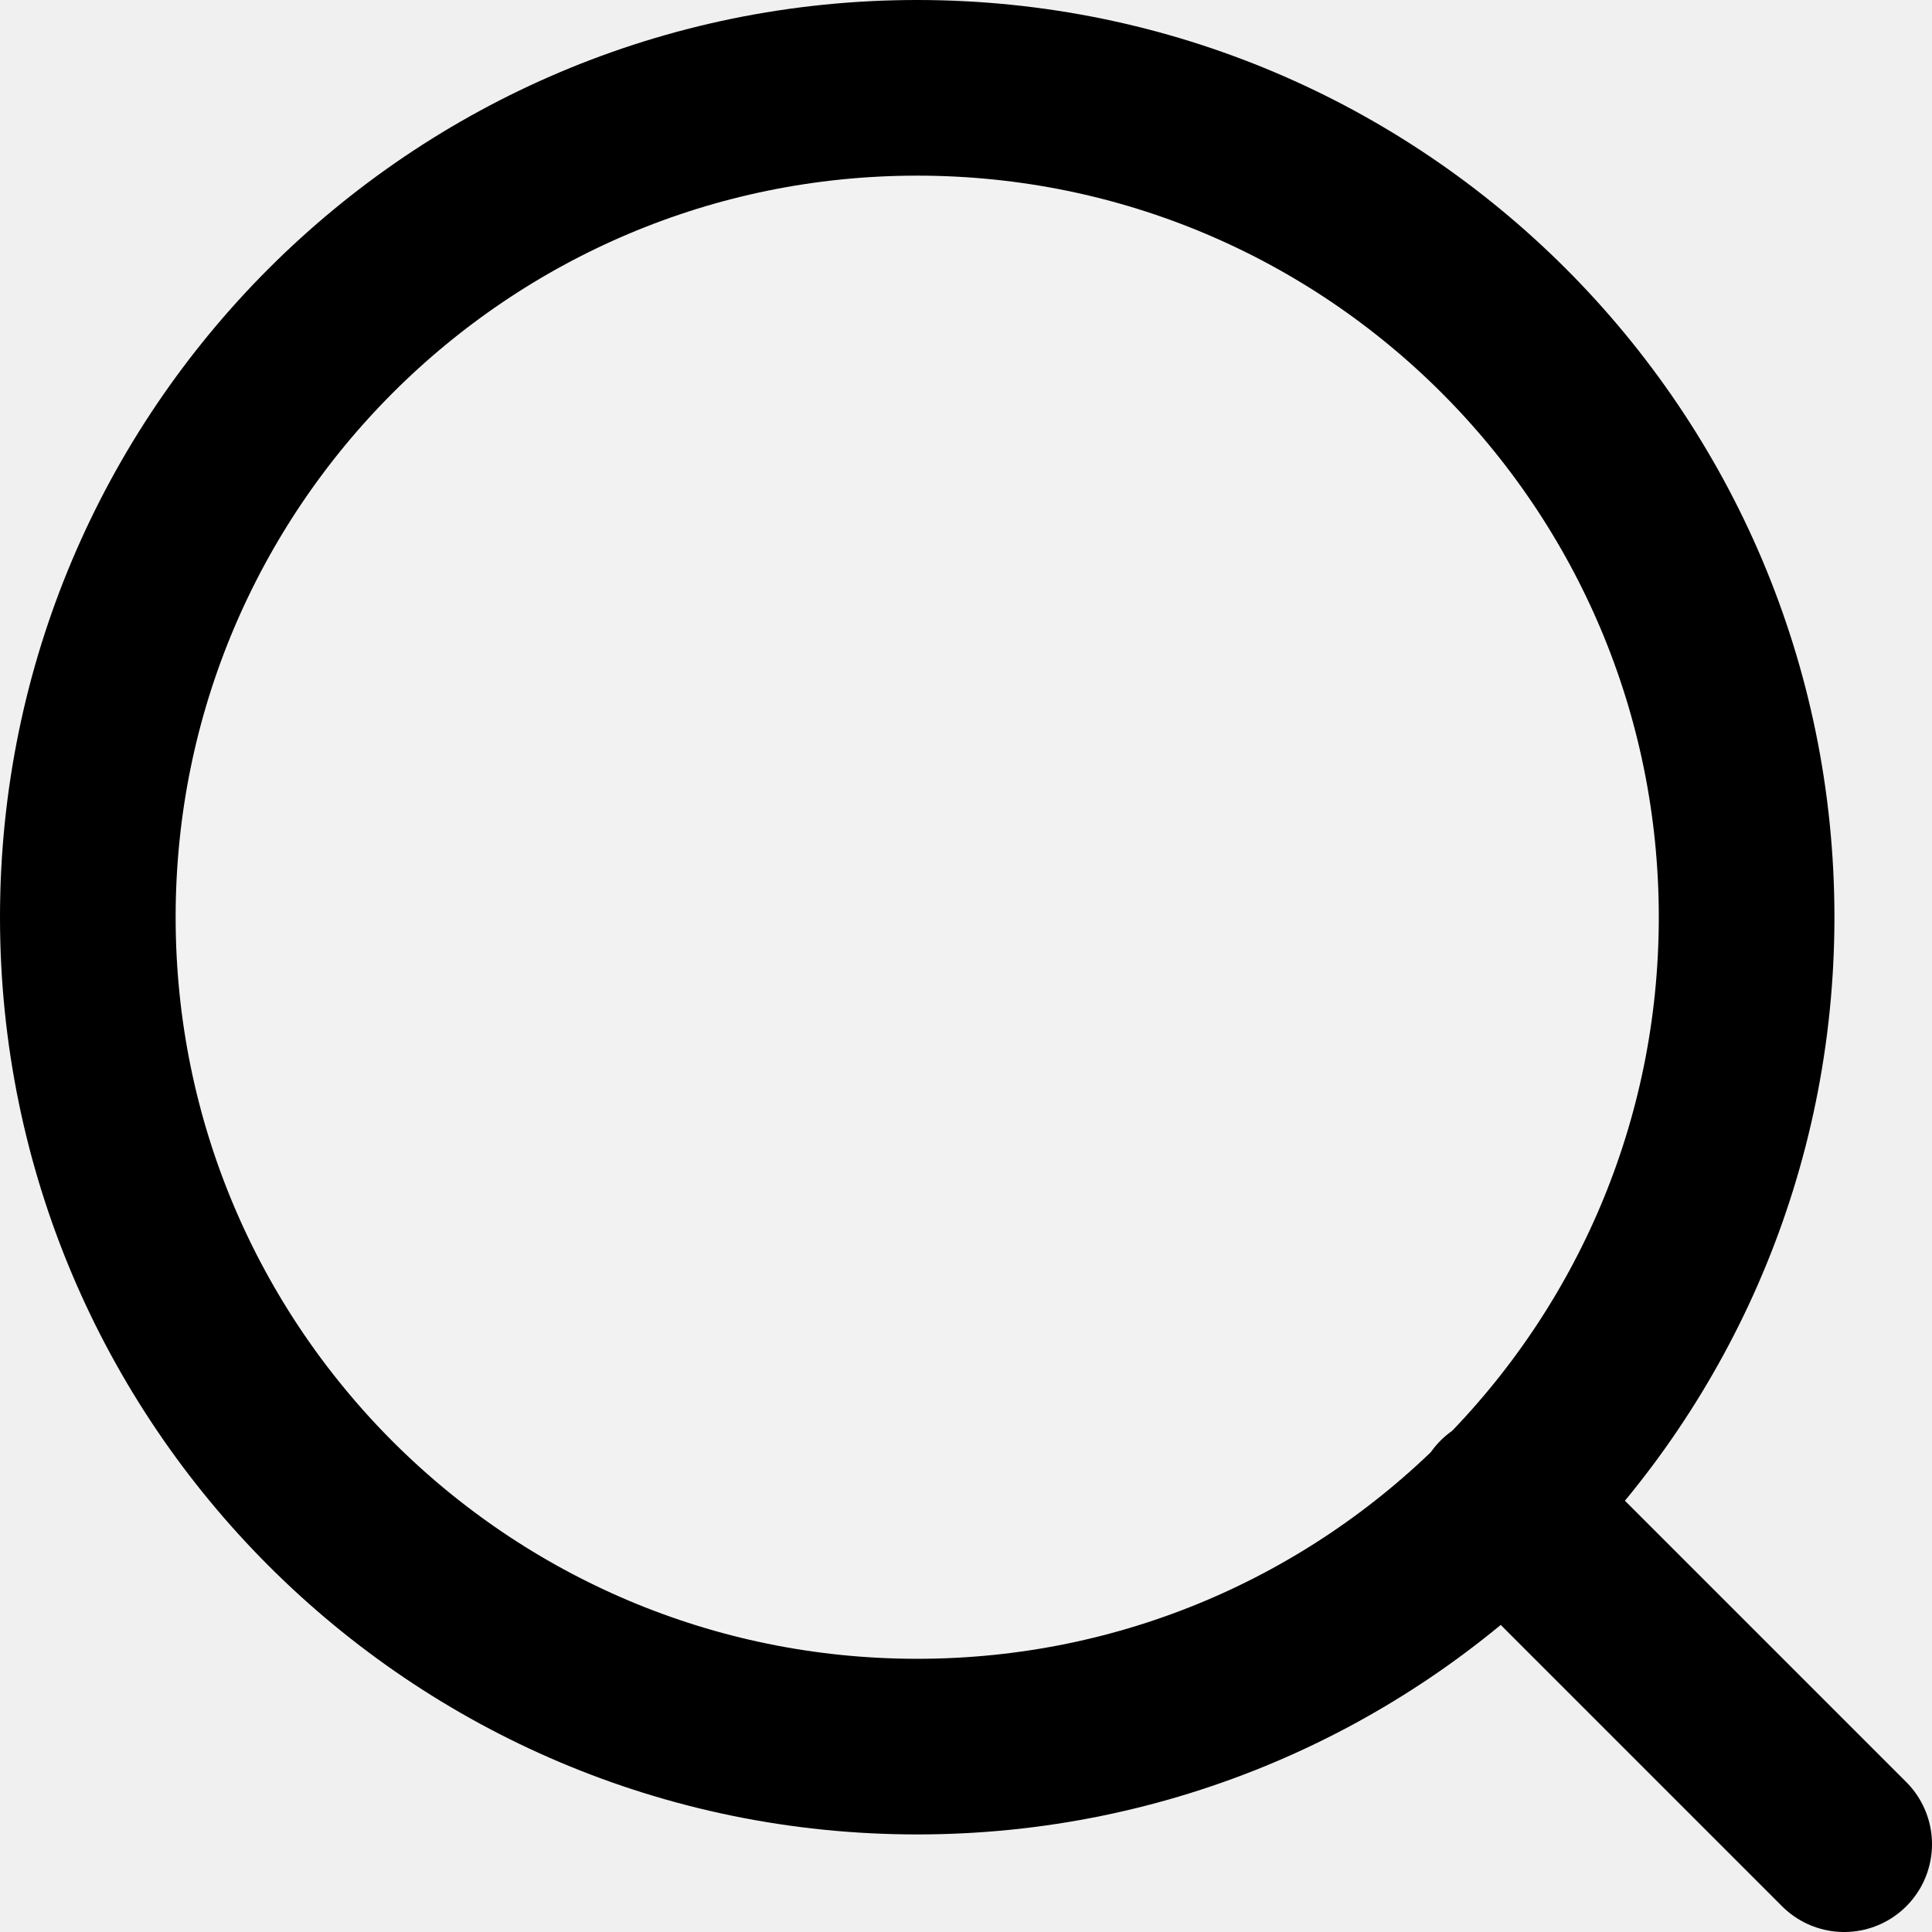
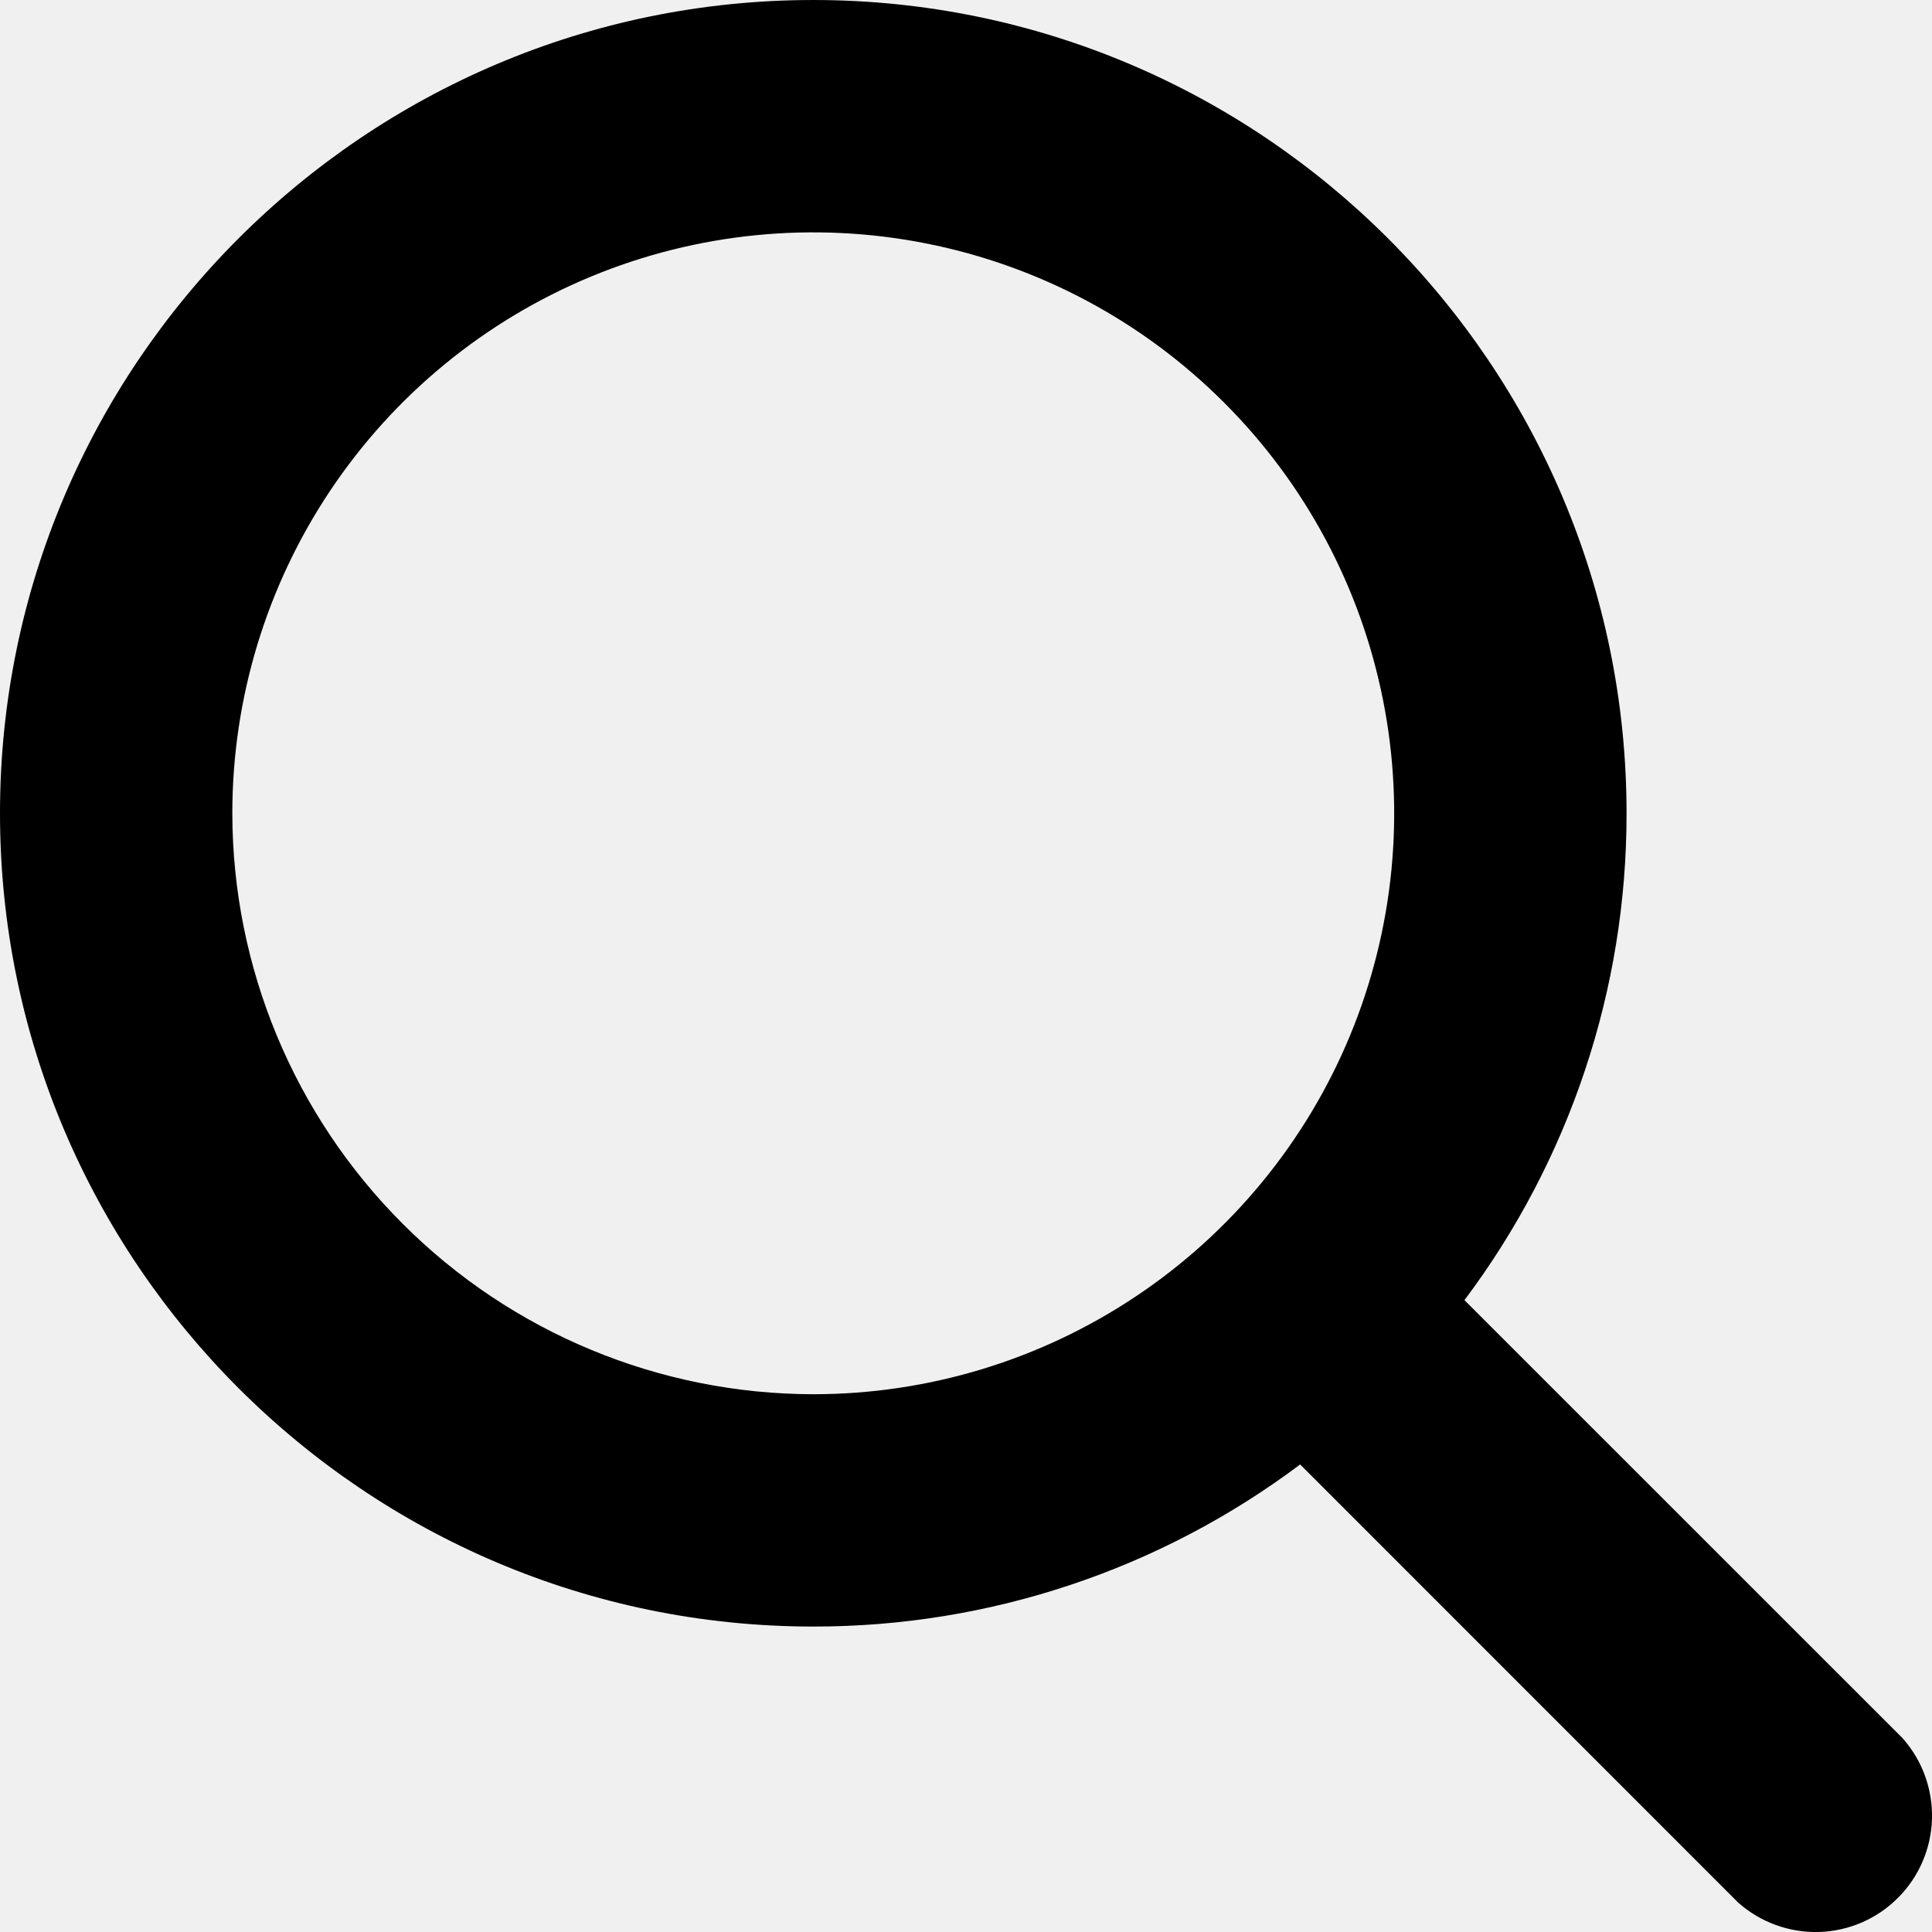
- <svg xmlns="http://www.w3.org/2000/svg" width="22" height="22" viewBox="0 0 22 22" fill="none">
-   <path opacity="0.12" d="M10.444 19.889C15.661 19.889 19.889 15.661 19.889 10.444C19.889 5.228 15.661 1 10.444 1C5.228 1 1 5.228 1 10.444C1 15.661 5.228 19.889 10.444 19.889Z" fill="white" />
-   <path d="M21 21L17.111 17.111M19.889 10.444C19.889 15.661 15.661 19.889 10.444 19.889C5.228 19.889 1 15.661 1 10.444C1 5.228 5.228 1 10.444 1C15.661 1 19.889 5.228 19.889 10.444Z" stroke="black" stroke-width="2" stroke-linecap="round" stroke-linejoin="round" />
+ <svg xmlns="http://www.w3.org/2000/svg" width="20" height="20" viewBox="0 0 20 20" fill="none">
+   <g id="ion:search" clip-path="url(#clip0_125_475)">
+     <path id="Vector" d="M19.694 17.992L15.16 13.459C16.251 12.005 16.84 10.237 16.838 8.419C16.838 3.777 13.062 3.05176e-05 8.419 3.05176e-05C3.777 3.05176e-05 0 3.777 0 8.419C0 13.062 3.777 16.838 8.419 16.838C10.237 16.84 12.005 16.251 13.459 15.16L17.992 19.694C18.222 19.899 18.521 20.008 18.829 20C19.137 19.991 19.43 19.865 19.647 19.647C19.865 19.43 19.991 19.137 20 18.829C20.008 18.521 19.899 18.222 19.694 17.992ZM2.405 8.419C2.405 7.23 2.758 6.067 3.419 5.078C4.08 4.089 5.019 3.318 6.118 2.863C7.217 2.408 8.426 2.289 9.592 2.521C10.759 2.753 11.831 3.326 12.671 4.167C13.513 5.008 14.085 6.079 14.317 7.246C14.549 8.413 14.43 9.622 13.975 10.721C13.52 11.819 12.749 12.759 11.76 13.419C10.771 14.08 9.609 14.433 8.419 14.433C6.825 14.431 5.296 13.797 4.169 12.669C3.042 11.542 2.407 10.014 2.405 8.419Z" fill="black" />
+   </g>
+   <defs>
+     <clipPath id="clip0_125_475">
+       <rect width="20" height="20" fill="white" />
+     </clipPath>
+   </defs>
</svg>
